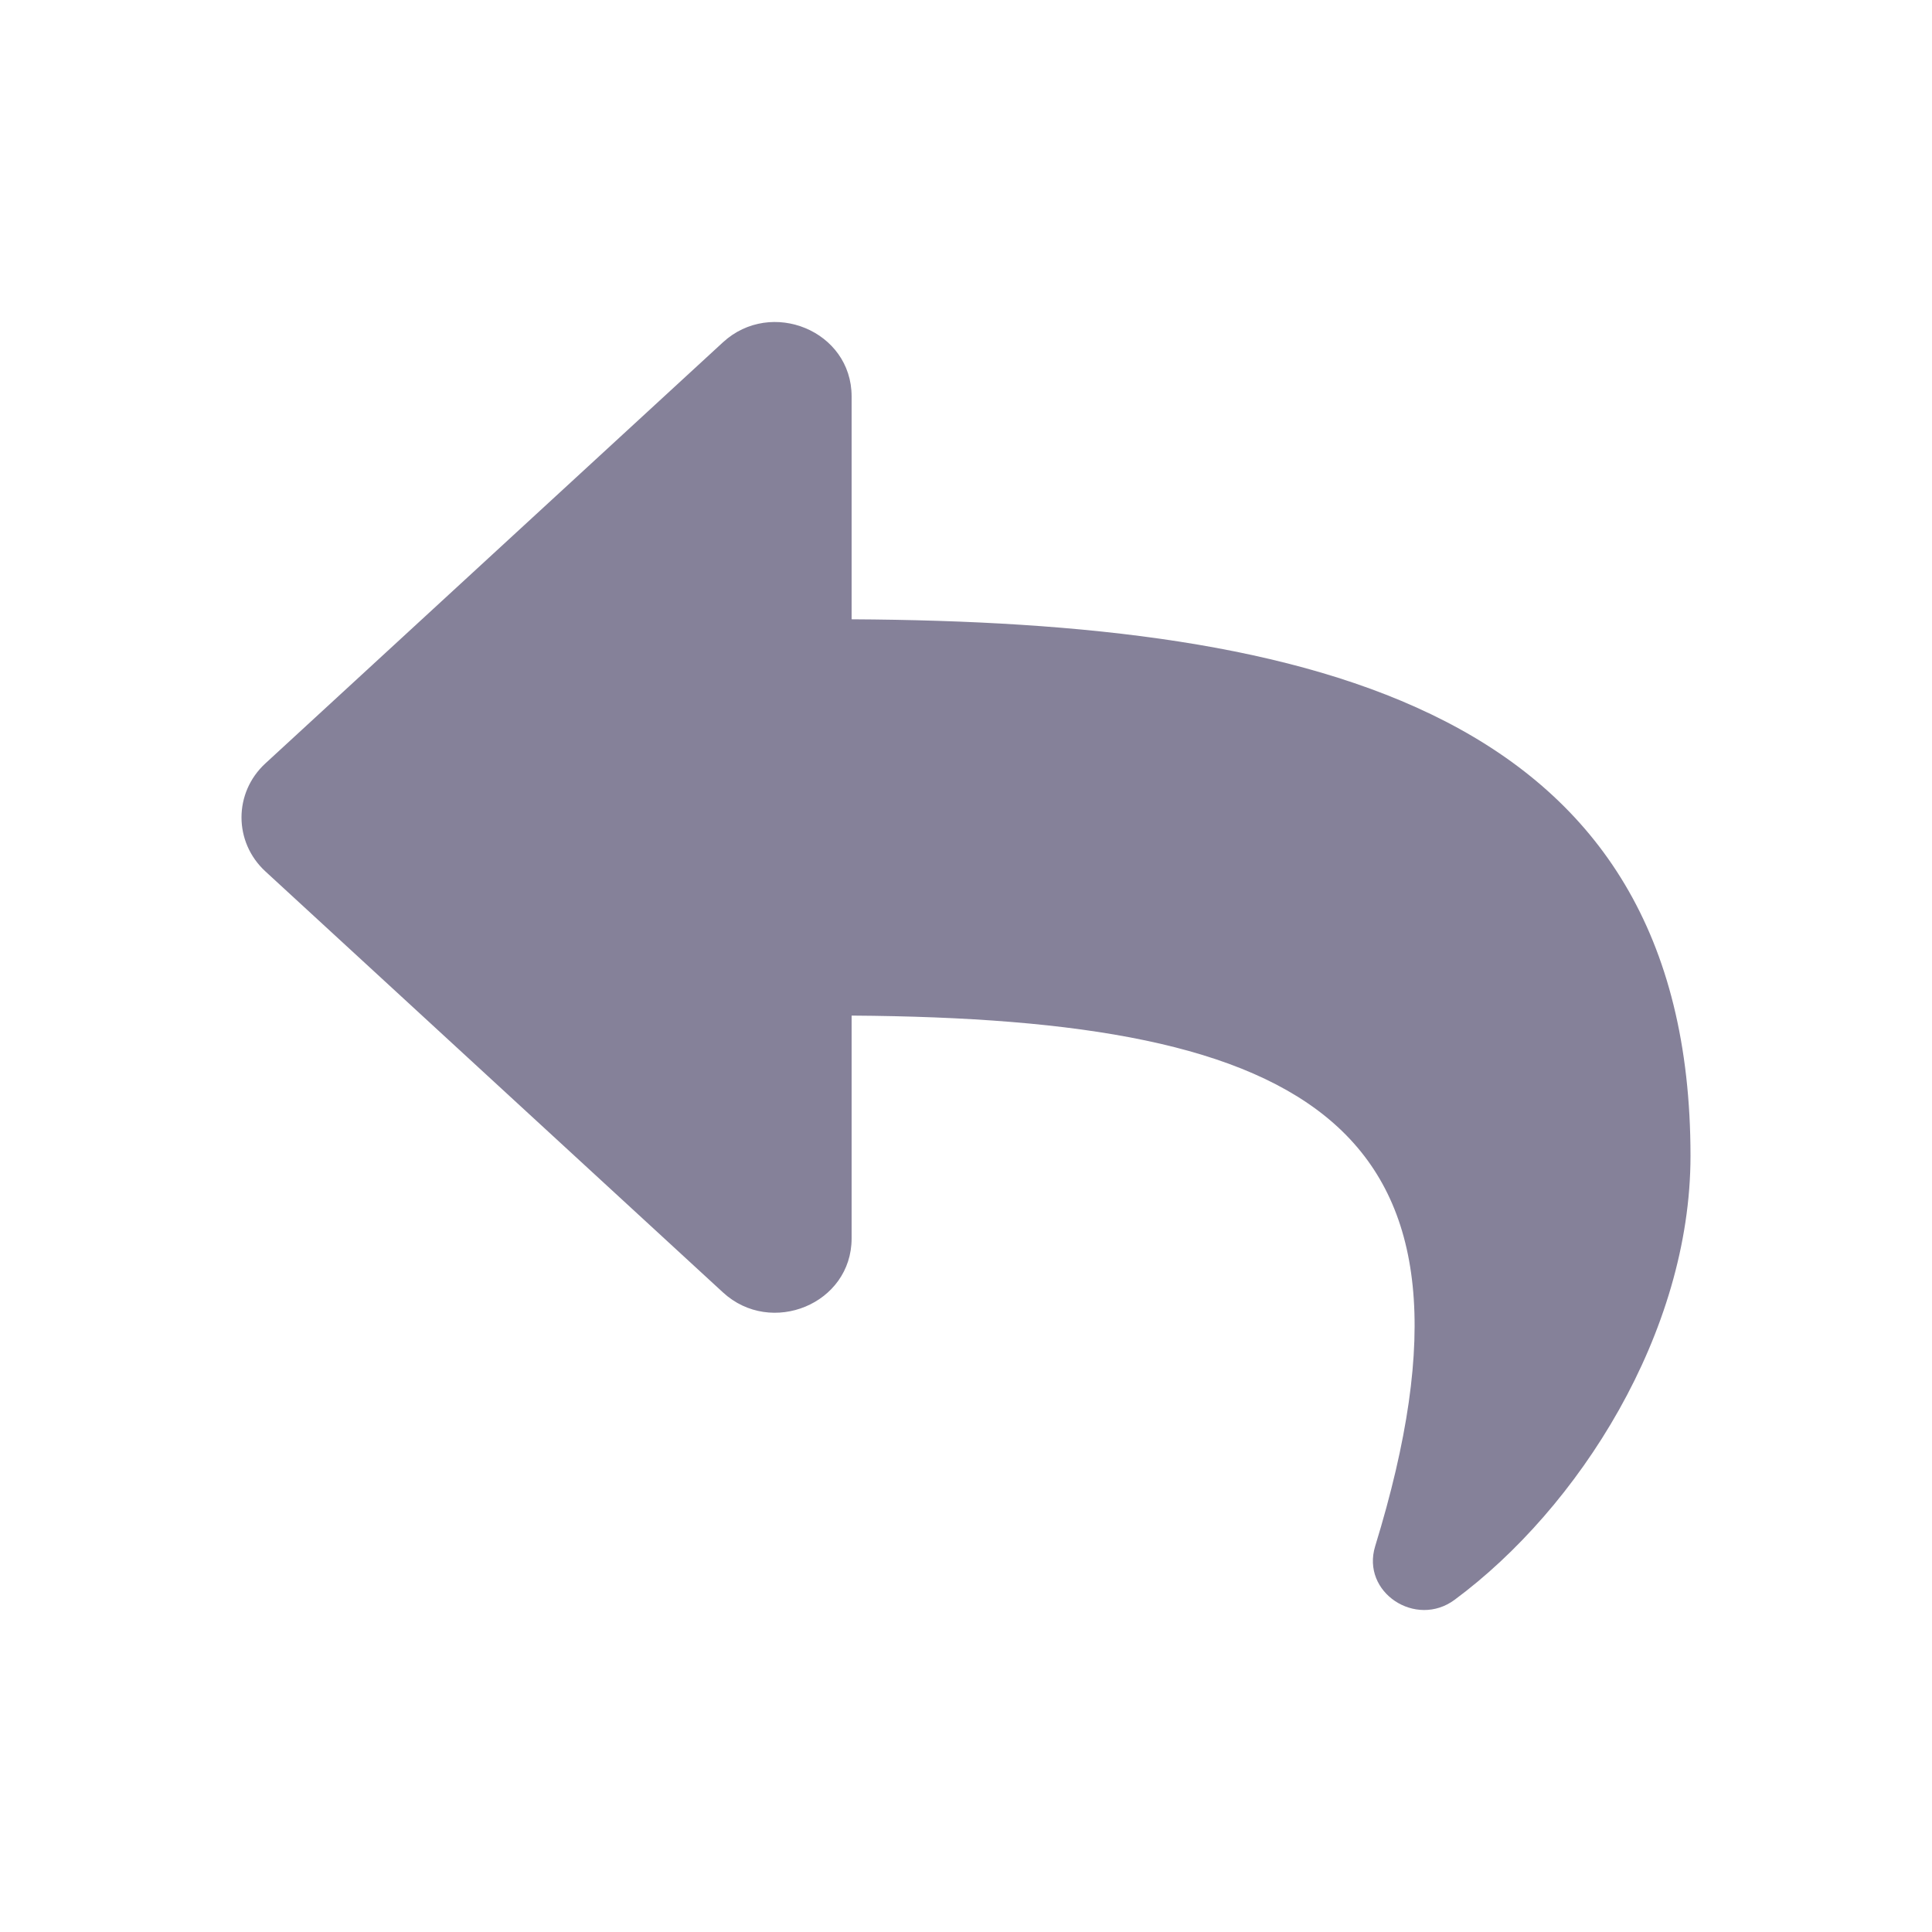
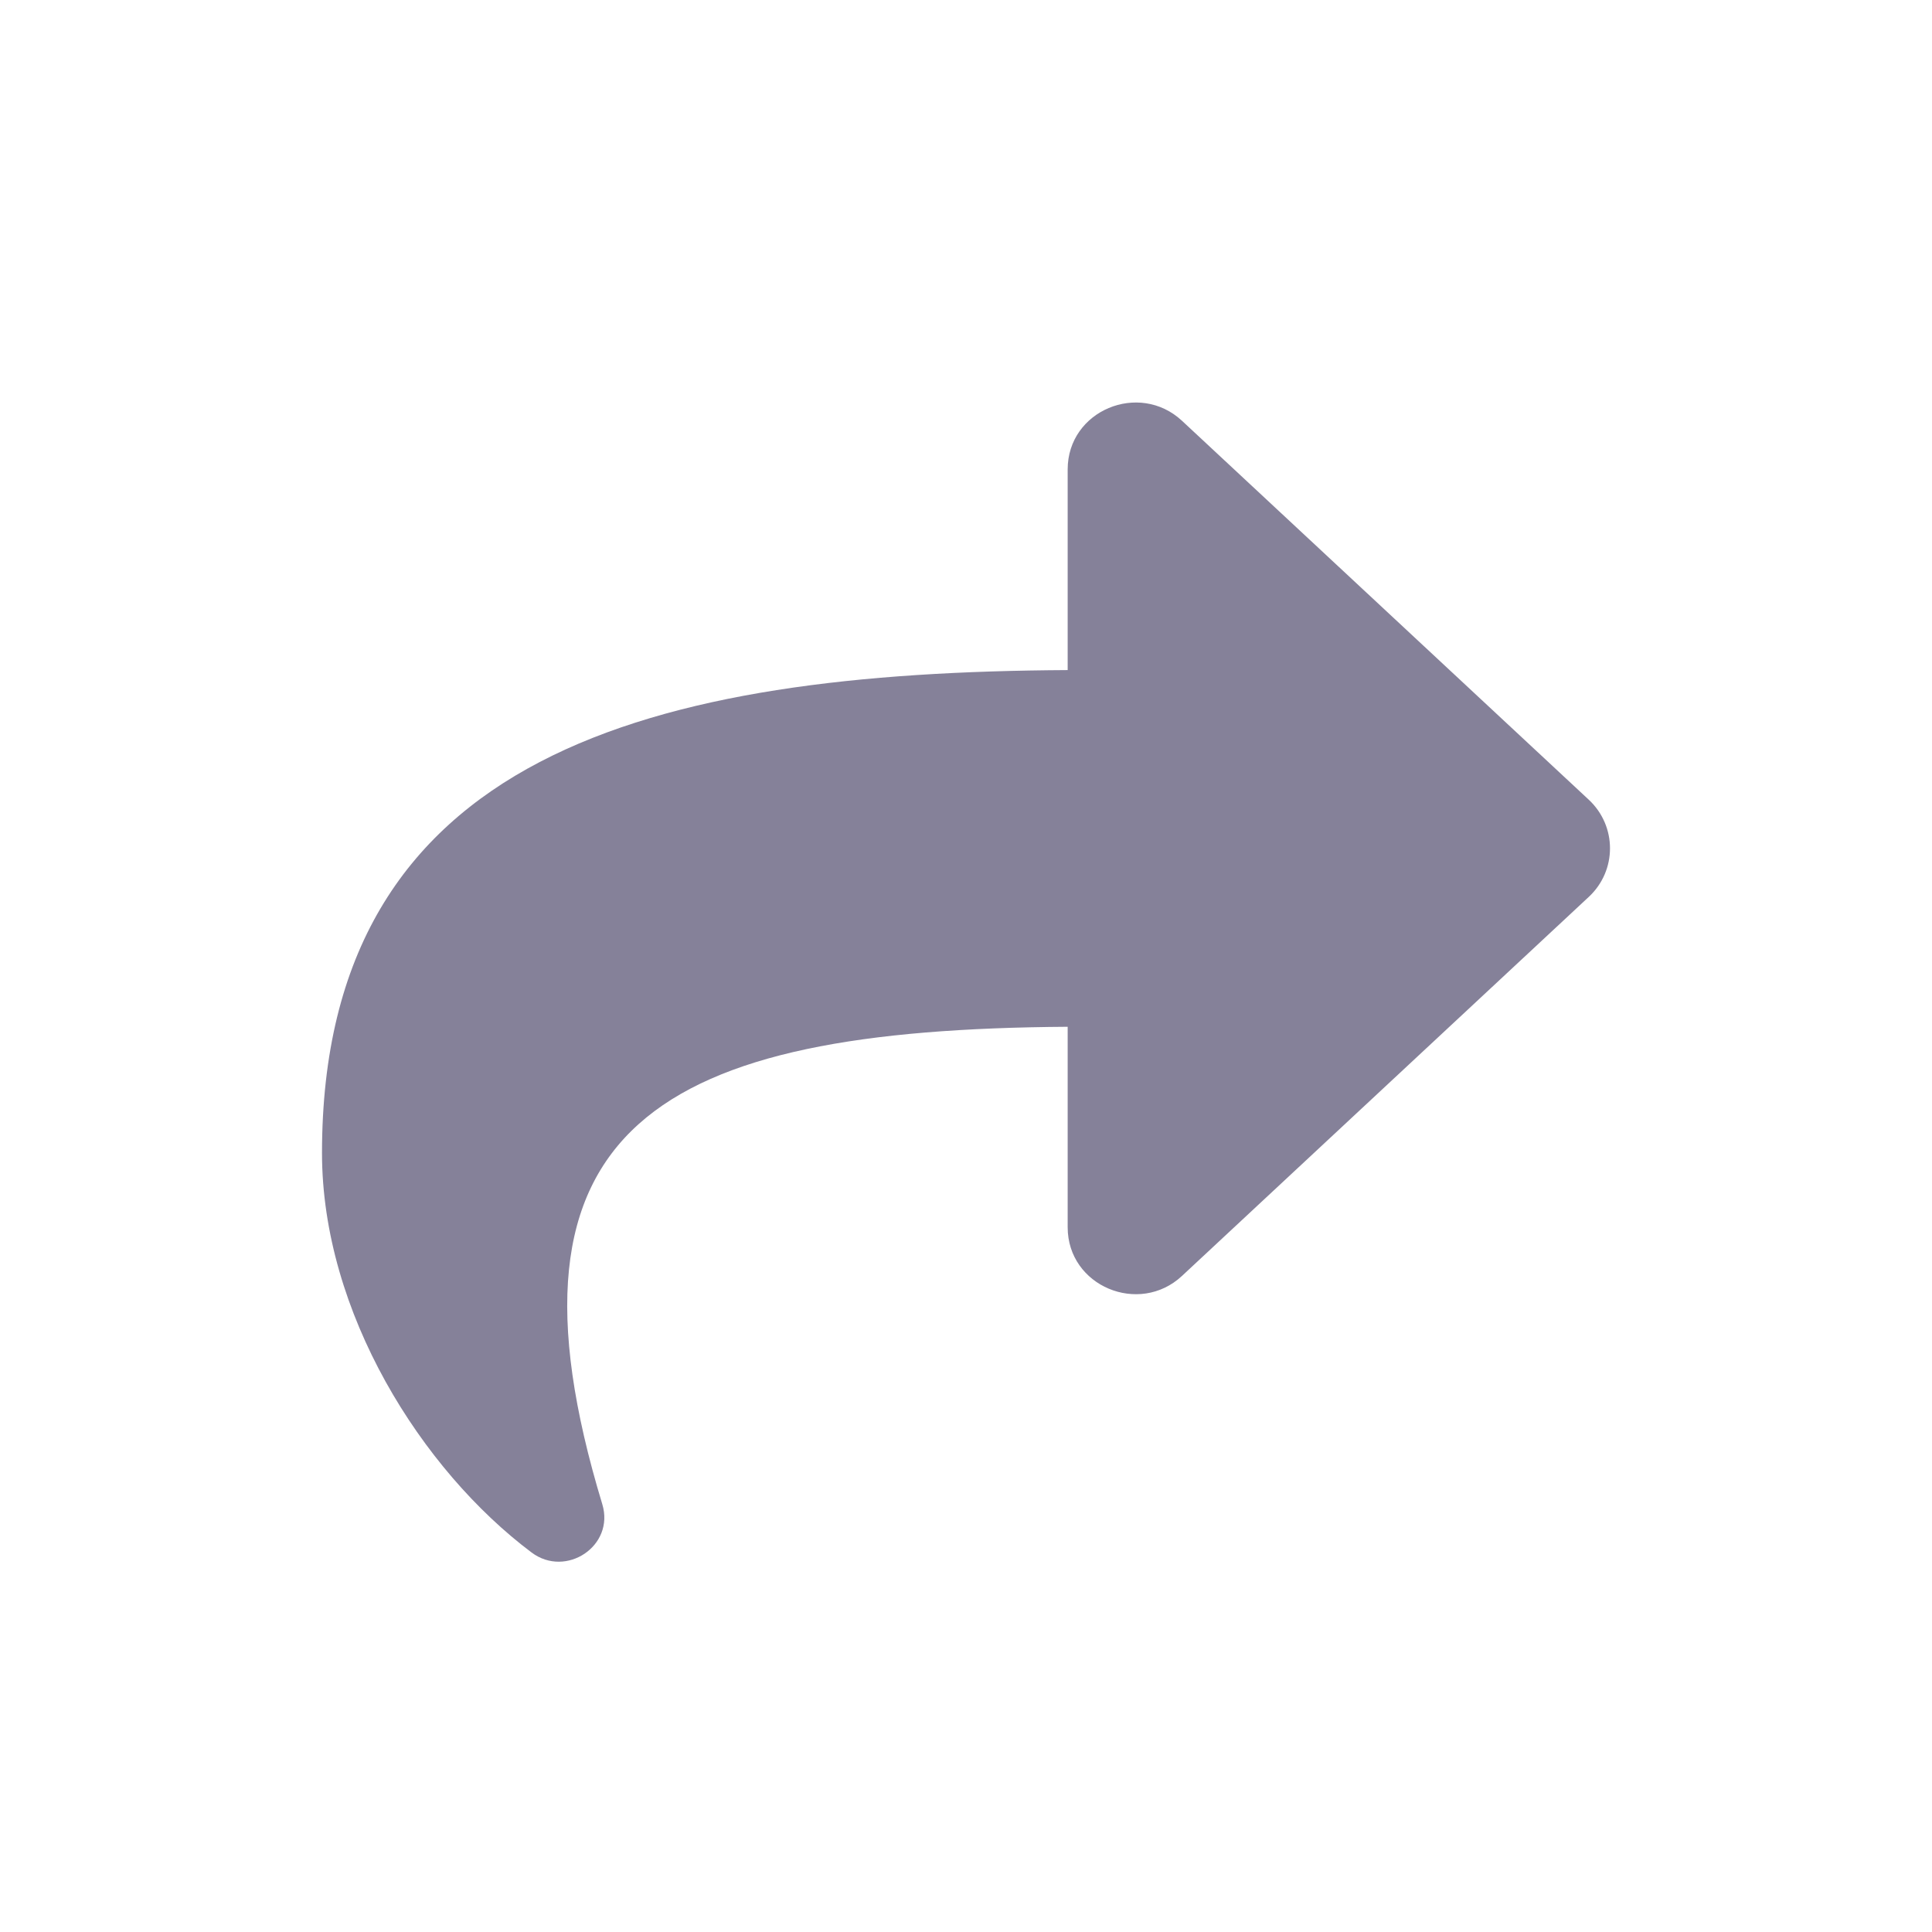
<svg xmlns="http://www.w3.org/2000/svg" width="24px" height="24px" viewBox="0 0 24 24" version="1.1">
  <g id="Assets" stroke="none" stroke-width="1" fill="none" fill-rule="evenodd">
-     <g id="icon/Share" transform="translate(12, 12) scale(-1, 1) translate(-12, -12) ">
-       <rect id="Bound" x="0" y="0" width="24" height="24" />
-       <path d="M20.703,10.825 L15.019,16.055 C14.42,16.606 13.421,16.198 13.421,15.384 L13.421,12.616 C7.714,12.654 5.307,13.967 6.917,19.207 C7.094,19.783 6.41,20.229 5.93,19.873 C4.392,18.735 3,16.557 3,14.359 C3,8.823 7.642,7.725 13.421,7.693 L13.421,4.924 C13.421,4.109 14.42,3.702 15.019,4.252 L20.703,9.483 C21.099,9.847 21.099,10.461 20.703,10.825 Z" id="Mask" fill="#858199" fill-rule="evenodd" />
+     <g id="assets" transform="translate(-763, -1663)">
+       <g id="icon/Share" transform="translate(763, 1663)">
+         <rect id="Bound" x="0" y="0" width="24" height="24" />
+         <path d="M19.736,11.142 L14.683,15.85 C14.151,16.346 13.263,15.978 13.263,15.246 L13.263,12.755 C8.19,12.788 6.05,13.97 7.482,18.686 C7.639,19.204 7.031,19.606 6.604,19.286 C5.237,18.261 4,16.302 4,14.323 C4,9.341 8.126,8.352 13.263,8.324 L13.263,5.831 C13.263,5.098 14.151,4.732 14.683,5.227 L19.736,9.934 C20.088,10.262 20.088,10.815 19.736,11.142 Z" id="Mask" fill="#858199" fill-rule="evenodd" />
+       </g>
    </g>
  </g>
</svg>
